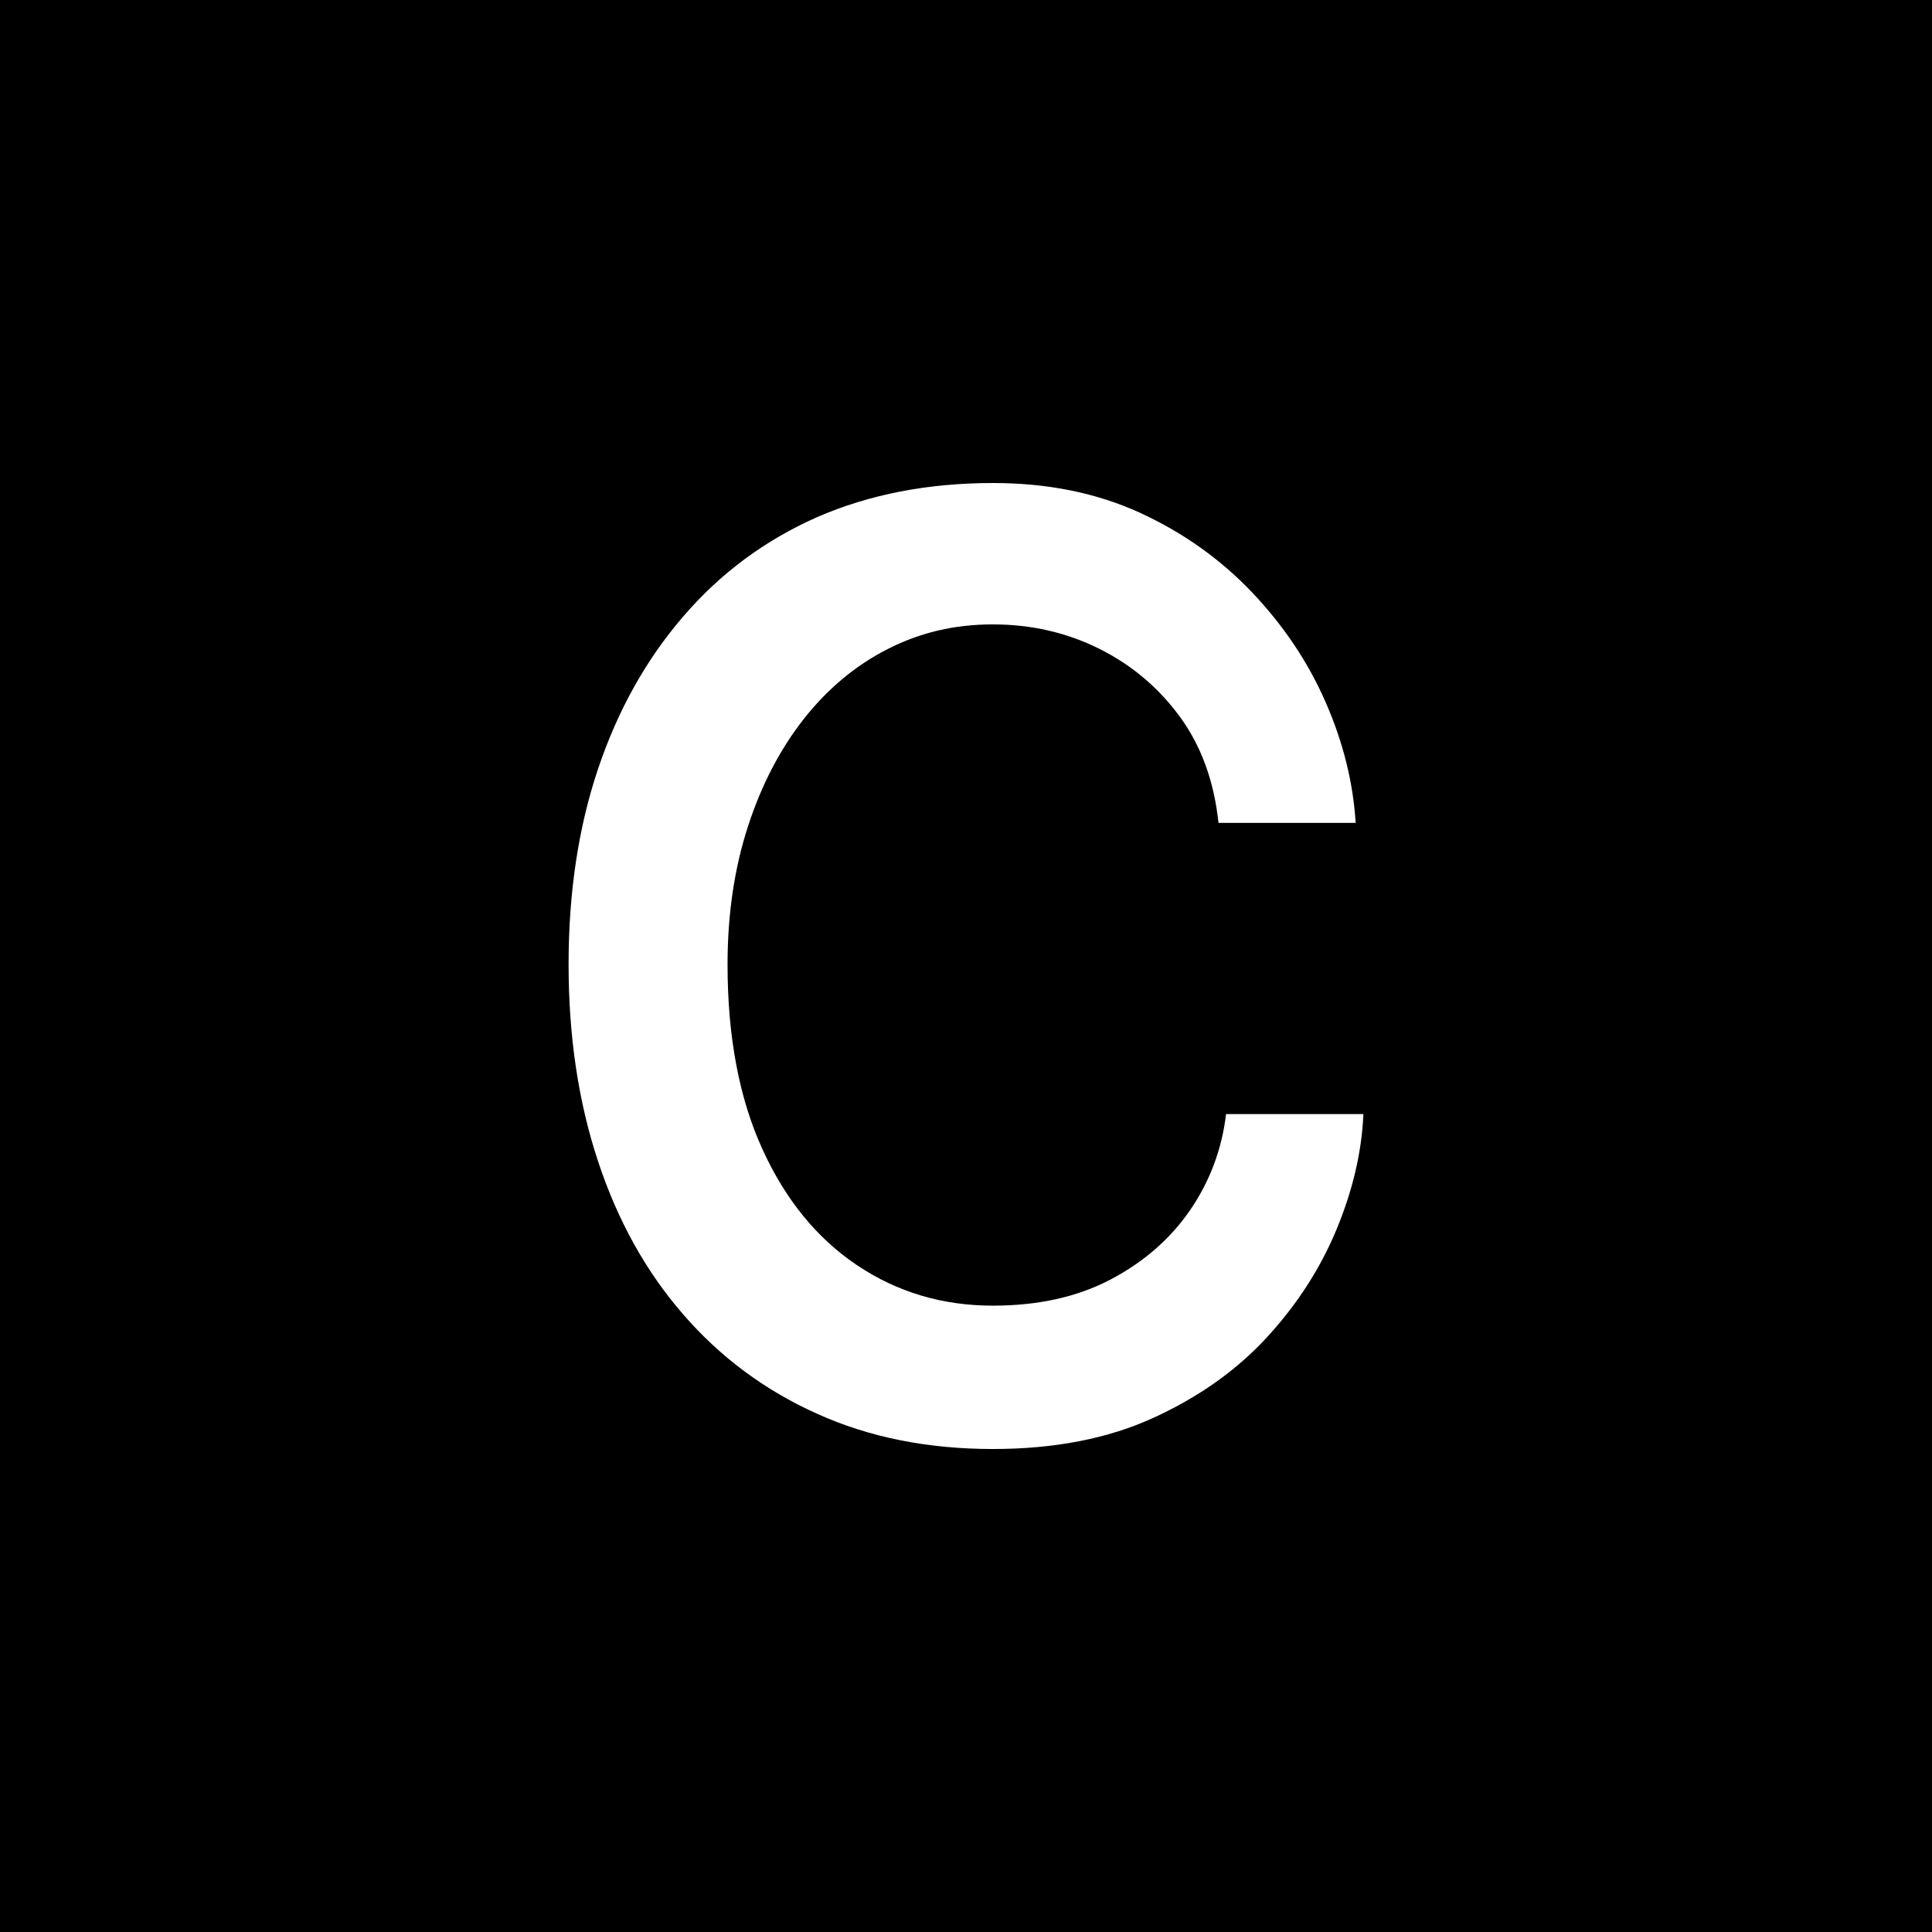
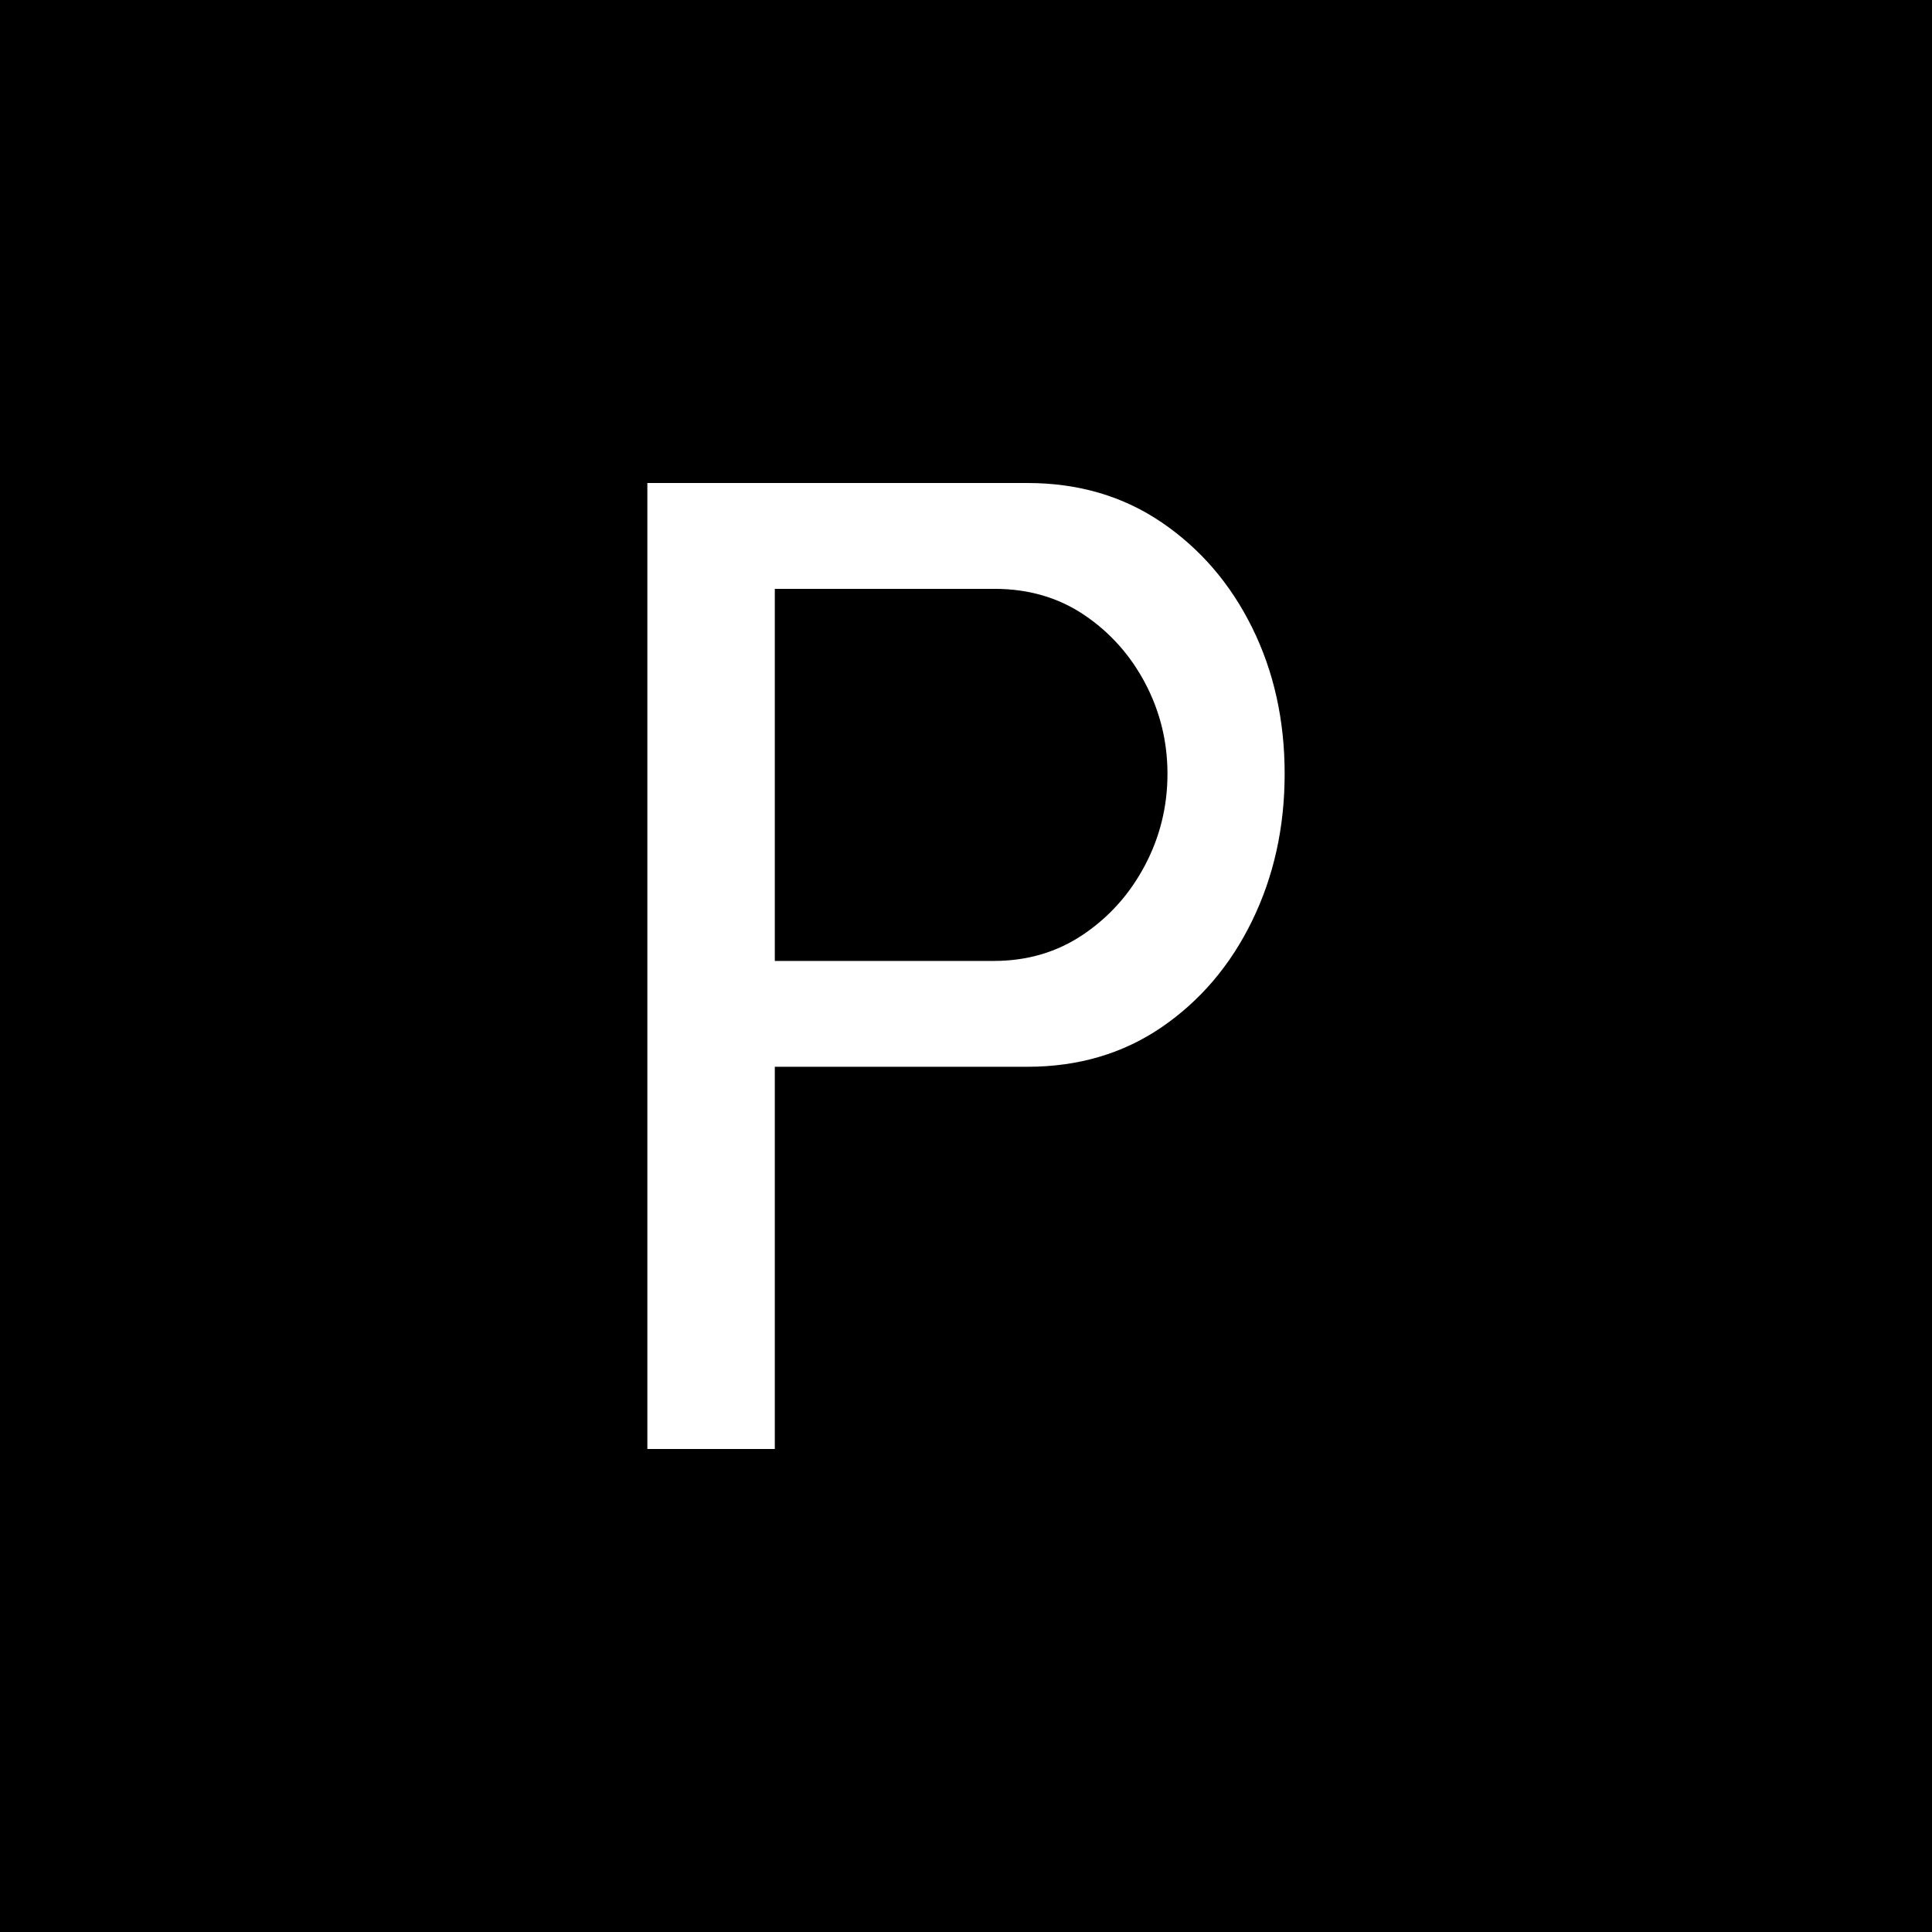
<svg xmlns="http://www.w3.org/2000/svg" viewBox="0 0 512 512">
  <rect width="512" height="512" fill="#000000" />
-   <path fill="#ffffff" transform="translate(150.68 127.63) scale(1.95539)" d="M107.72 85.757C107.491 90.881 106.272 96.081 104.062 101.396C101.853 106.691 98.71 111.567 94.595 116.025C90.481 120.482 85.357 124.101 79.223 126.902C73.089 129.702 65.851 131.111 57.508 131.111C48.707 131.111 40.764 129.53 33.716 126.349C26.649 123.187 20.591 118.692 15.563 112.901C10.515 107.11 6.667 100.195 4 92.138C1.333 84.1 0 75.185 0 65.432C0 55.679 1.333 46.84 4 38.916C6.667 30.992 10.515 24.096 15.563 18.249C20.591 12.401 26.649 7.924 33.716 4.8C40.783 1.733 48.726 0.191 57.527 0.191C64.936 0.191 71.565 1.543 77.413 4.21C83.261 6.896 88.328 10.496 92.614 14.991C96.9 19.506 100.234 24.477 102.596 29.887C104.977 35.316 106.329 40.764 106.672 46.25H88.081C87.49 40.65 85.757 35.849 82.861 31.887C79.966 27.925 76.308 24.839 71.908 22.649C67.508 20.458 62.708 19.353 57.489 19.353C52.269 19.353 47.678 20.458 43.336 22.649C38.992 24.839 35.202 27.982 31.963 32.059C28.725 36.154 26.173 41.012 24.325 46.688C22.477 52.365 21.544 58.612 21.544 65.432C21.544 75.185 23.106 83.509 26.23 90.385C29.354 97.281 33.64 102.538 39.088 106.196C44.535 109.853 50.669 111.682 57.508 111.682C63.641 111.682 68.975 110.501 73.489 108.12C78.004 105.739 81.585 102.596 84.252 98.71C86.919 94.805 88.538 90.481 89.109 85.719H107.701L107.72 85.757Z" />
+   <path fill="#ffffff" transform="translate(138.25 120.89) scale(0.35556)" d="M188.67 740H93.67V20H376.89Q433.89 20 477.06 49.39Q520.22 78.78 544.44 127.78Q568.67 176.78 568.67 236.67Q568.67 296.56 544.44 346.28Q520.22 396 477.06 425.56Q433.89 455.11 376.89 455.11H188.67ZM188.67 98.89V376.22H351.89Q389.33 376.22 418.5 356.55Q447.66 336.89 464.5 305.06Q481.33 273.22 481.33 236.78Q481.33 200.78 464.78 169.33Q448.22 137.89 419.33 118.39Q390.44 98.89 352.44 98.89Z" />
</svg>
